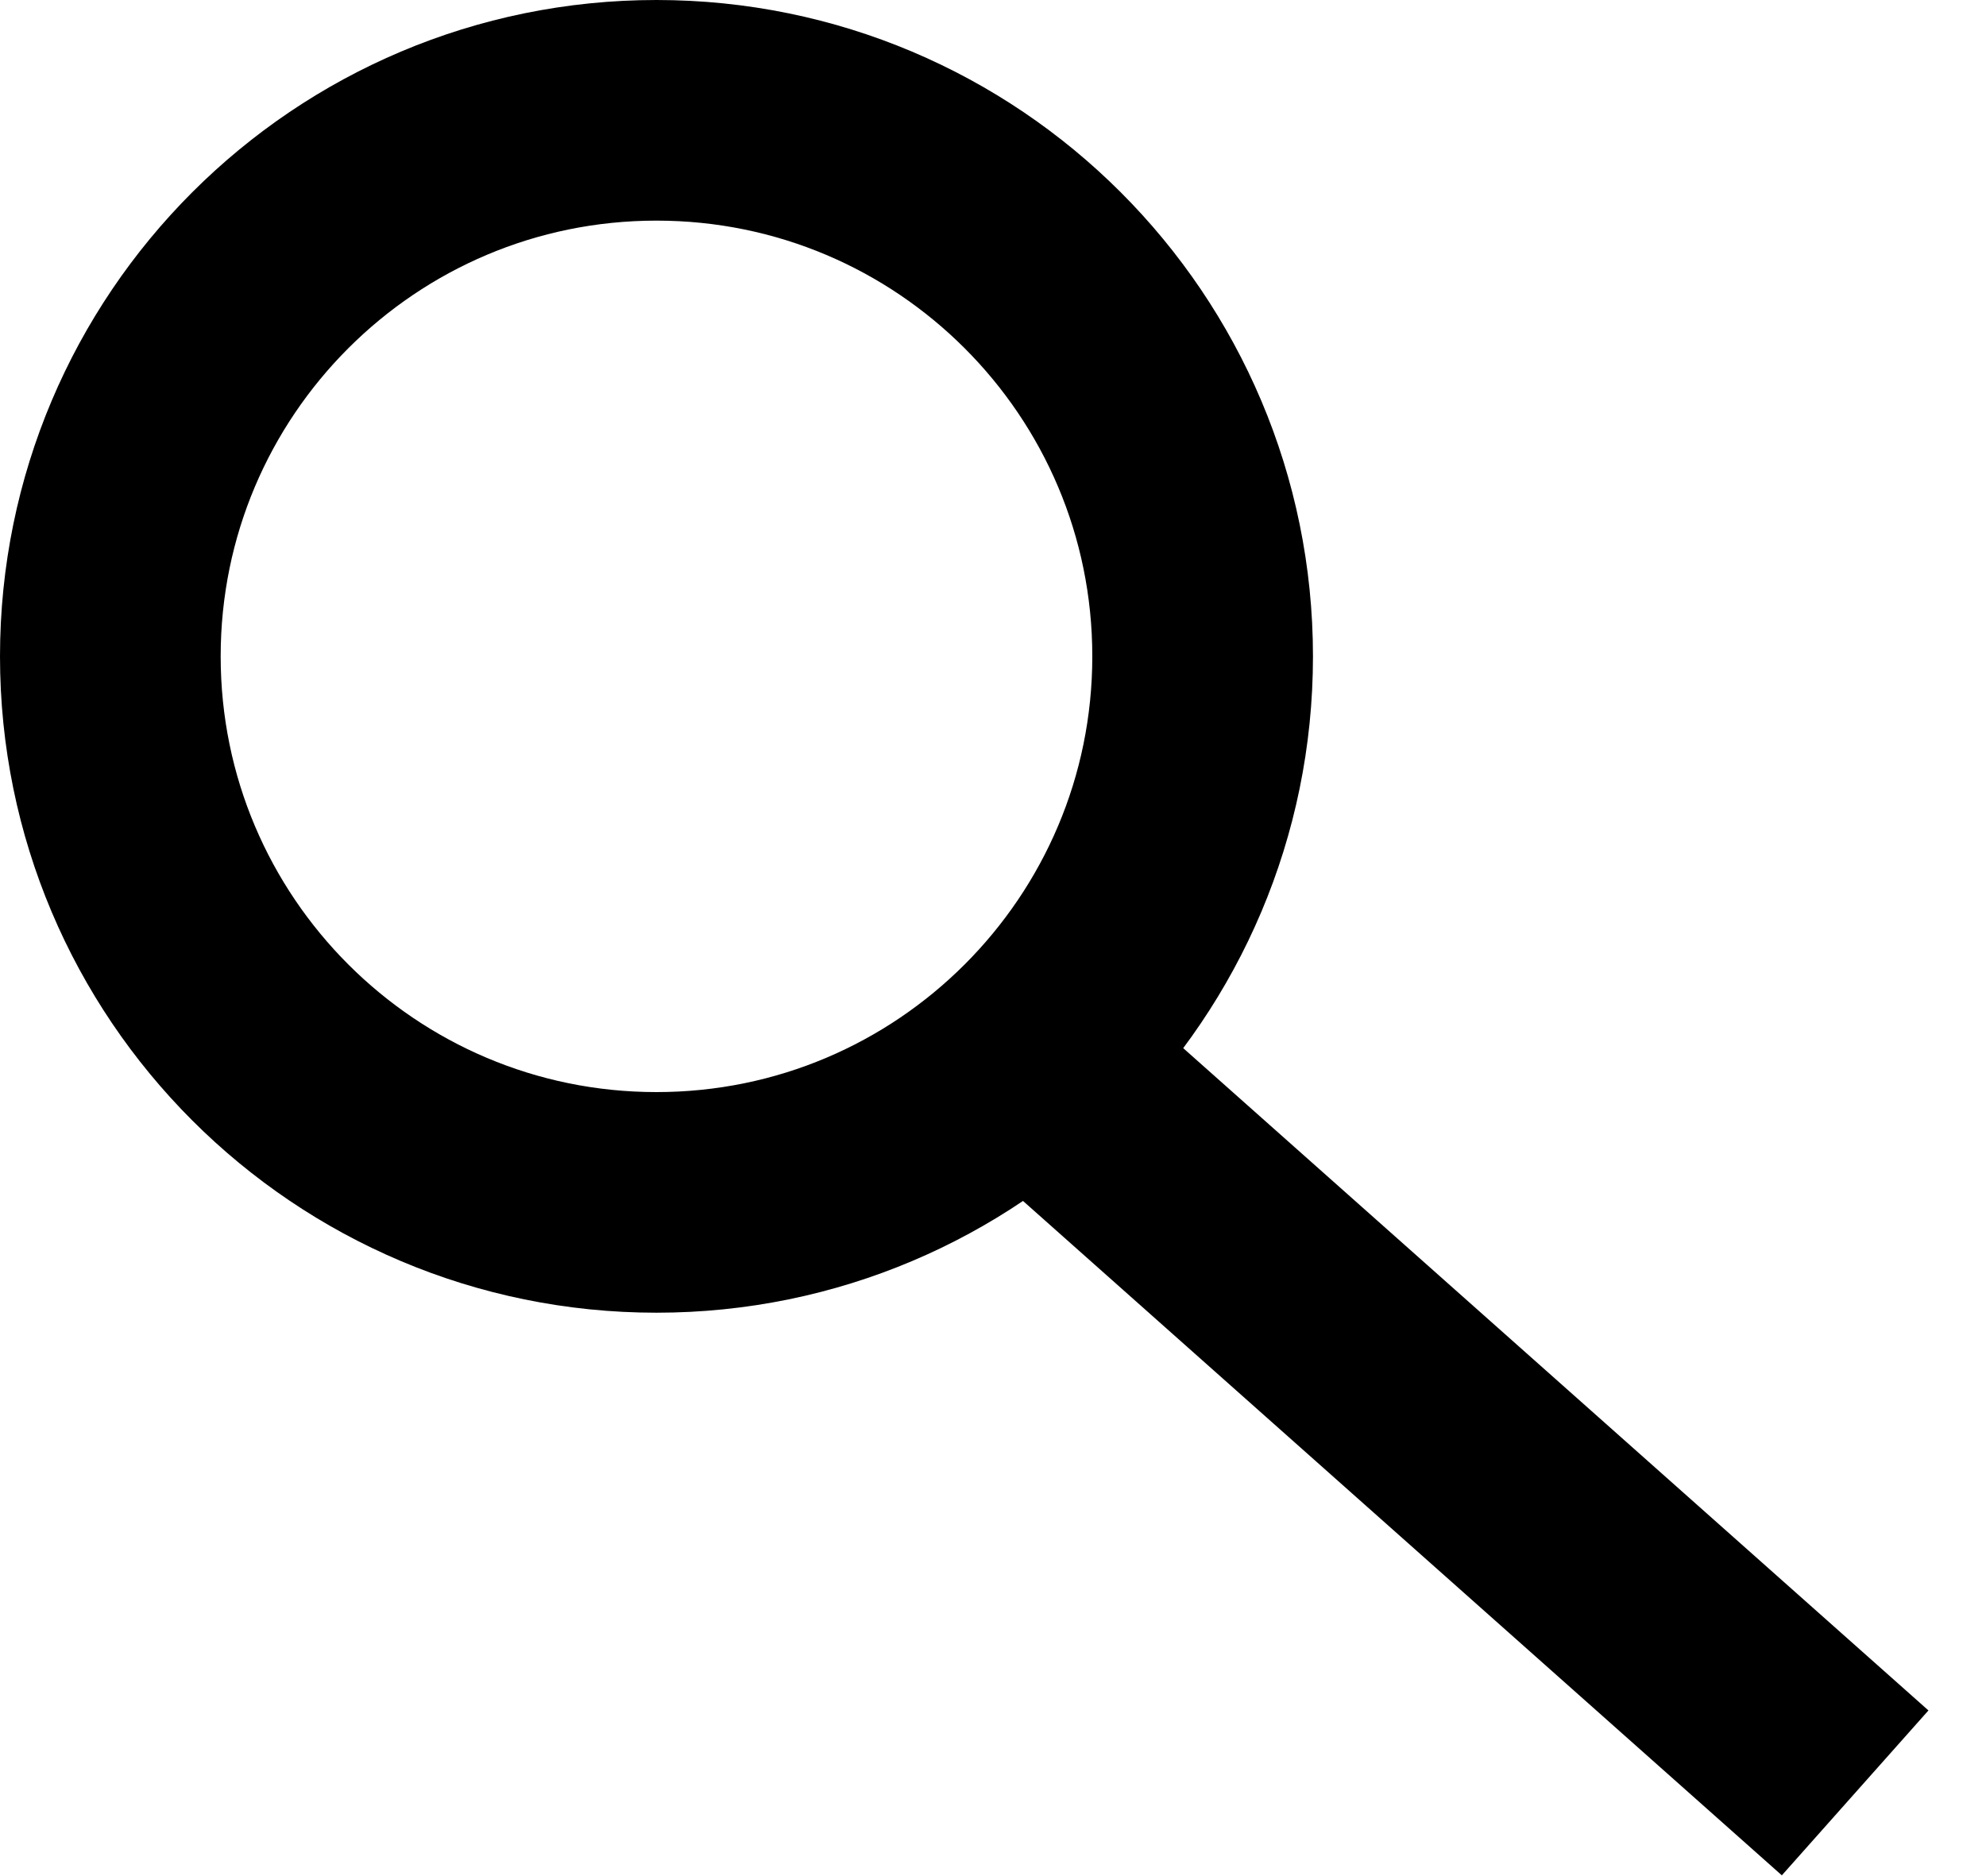
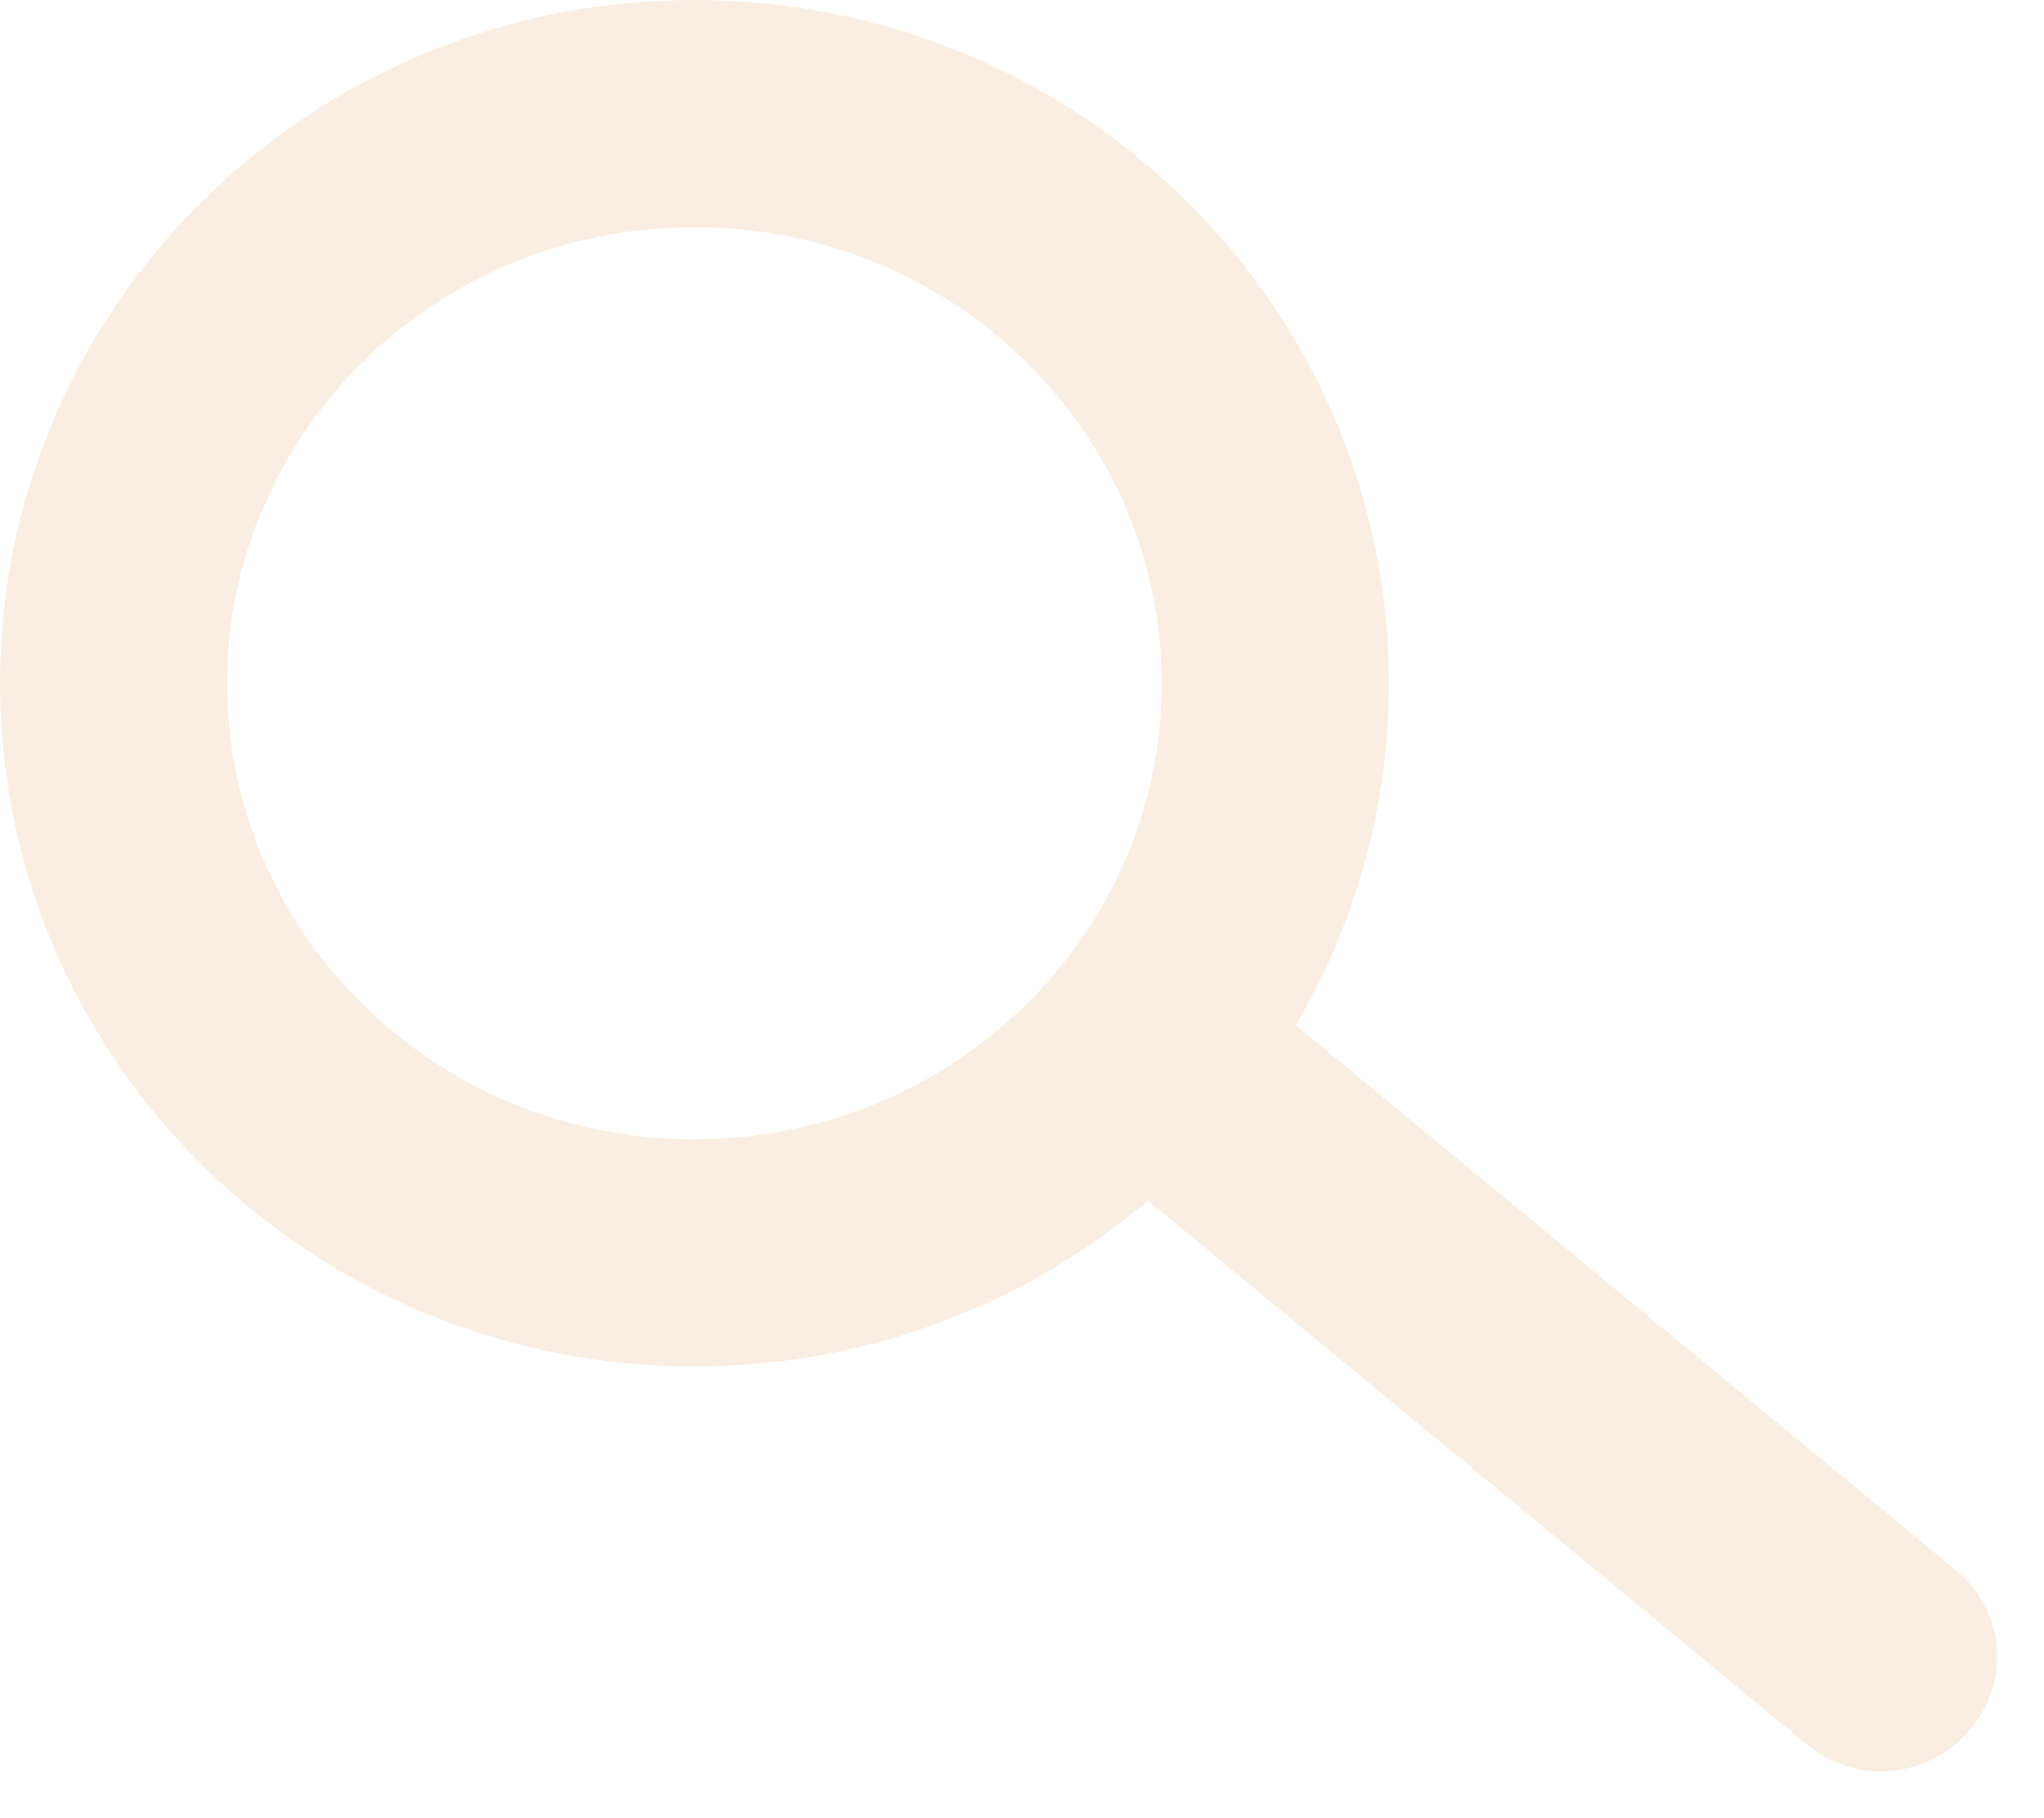
- <svg xmlns="http://www.w3.org/2000/svg" width="18" height="17" viewBox="0 0 18 17" fill="none">
-   <circle cx="5.95" cy="5.95" r="4.95" stroke="black" stroke-width="2" />
-   <line x1="9.164" y1="9.453" x2="16.814" y2="16.253" stroke="black" stroke-width="2" />
+ <svg xmlns="http://www.w3.org/2000/svg" width="18" height="16" viewBox="0 0 18 16" fill="none">
+   <rect width="10.123" height="2.019" rx="1" transform="matrix(0.771246 0.636537 -0.649014 0.760777 10.1923 8.02051)" fill="#F9EEE1" />
+   <path d="M11.231 6.015C11.231 8.769 8.956 11.03 6.115 11.03C3.275 11.03 1 8.769 1 6.015C1 3.261 3.275 1 6.115 1C8.956 1 11.231 3.261 11.231 6.015Z" stroke="#F9EEE1" stroke-width="2" />
</svg>
